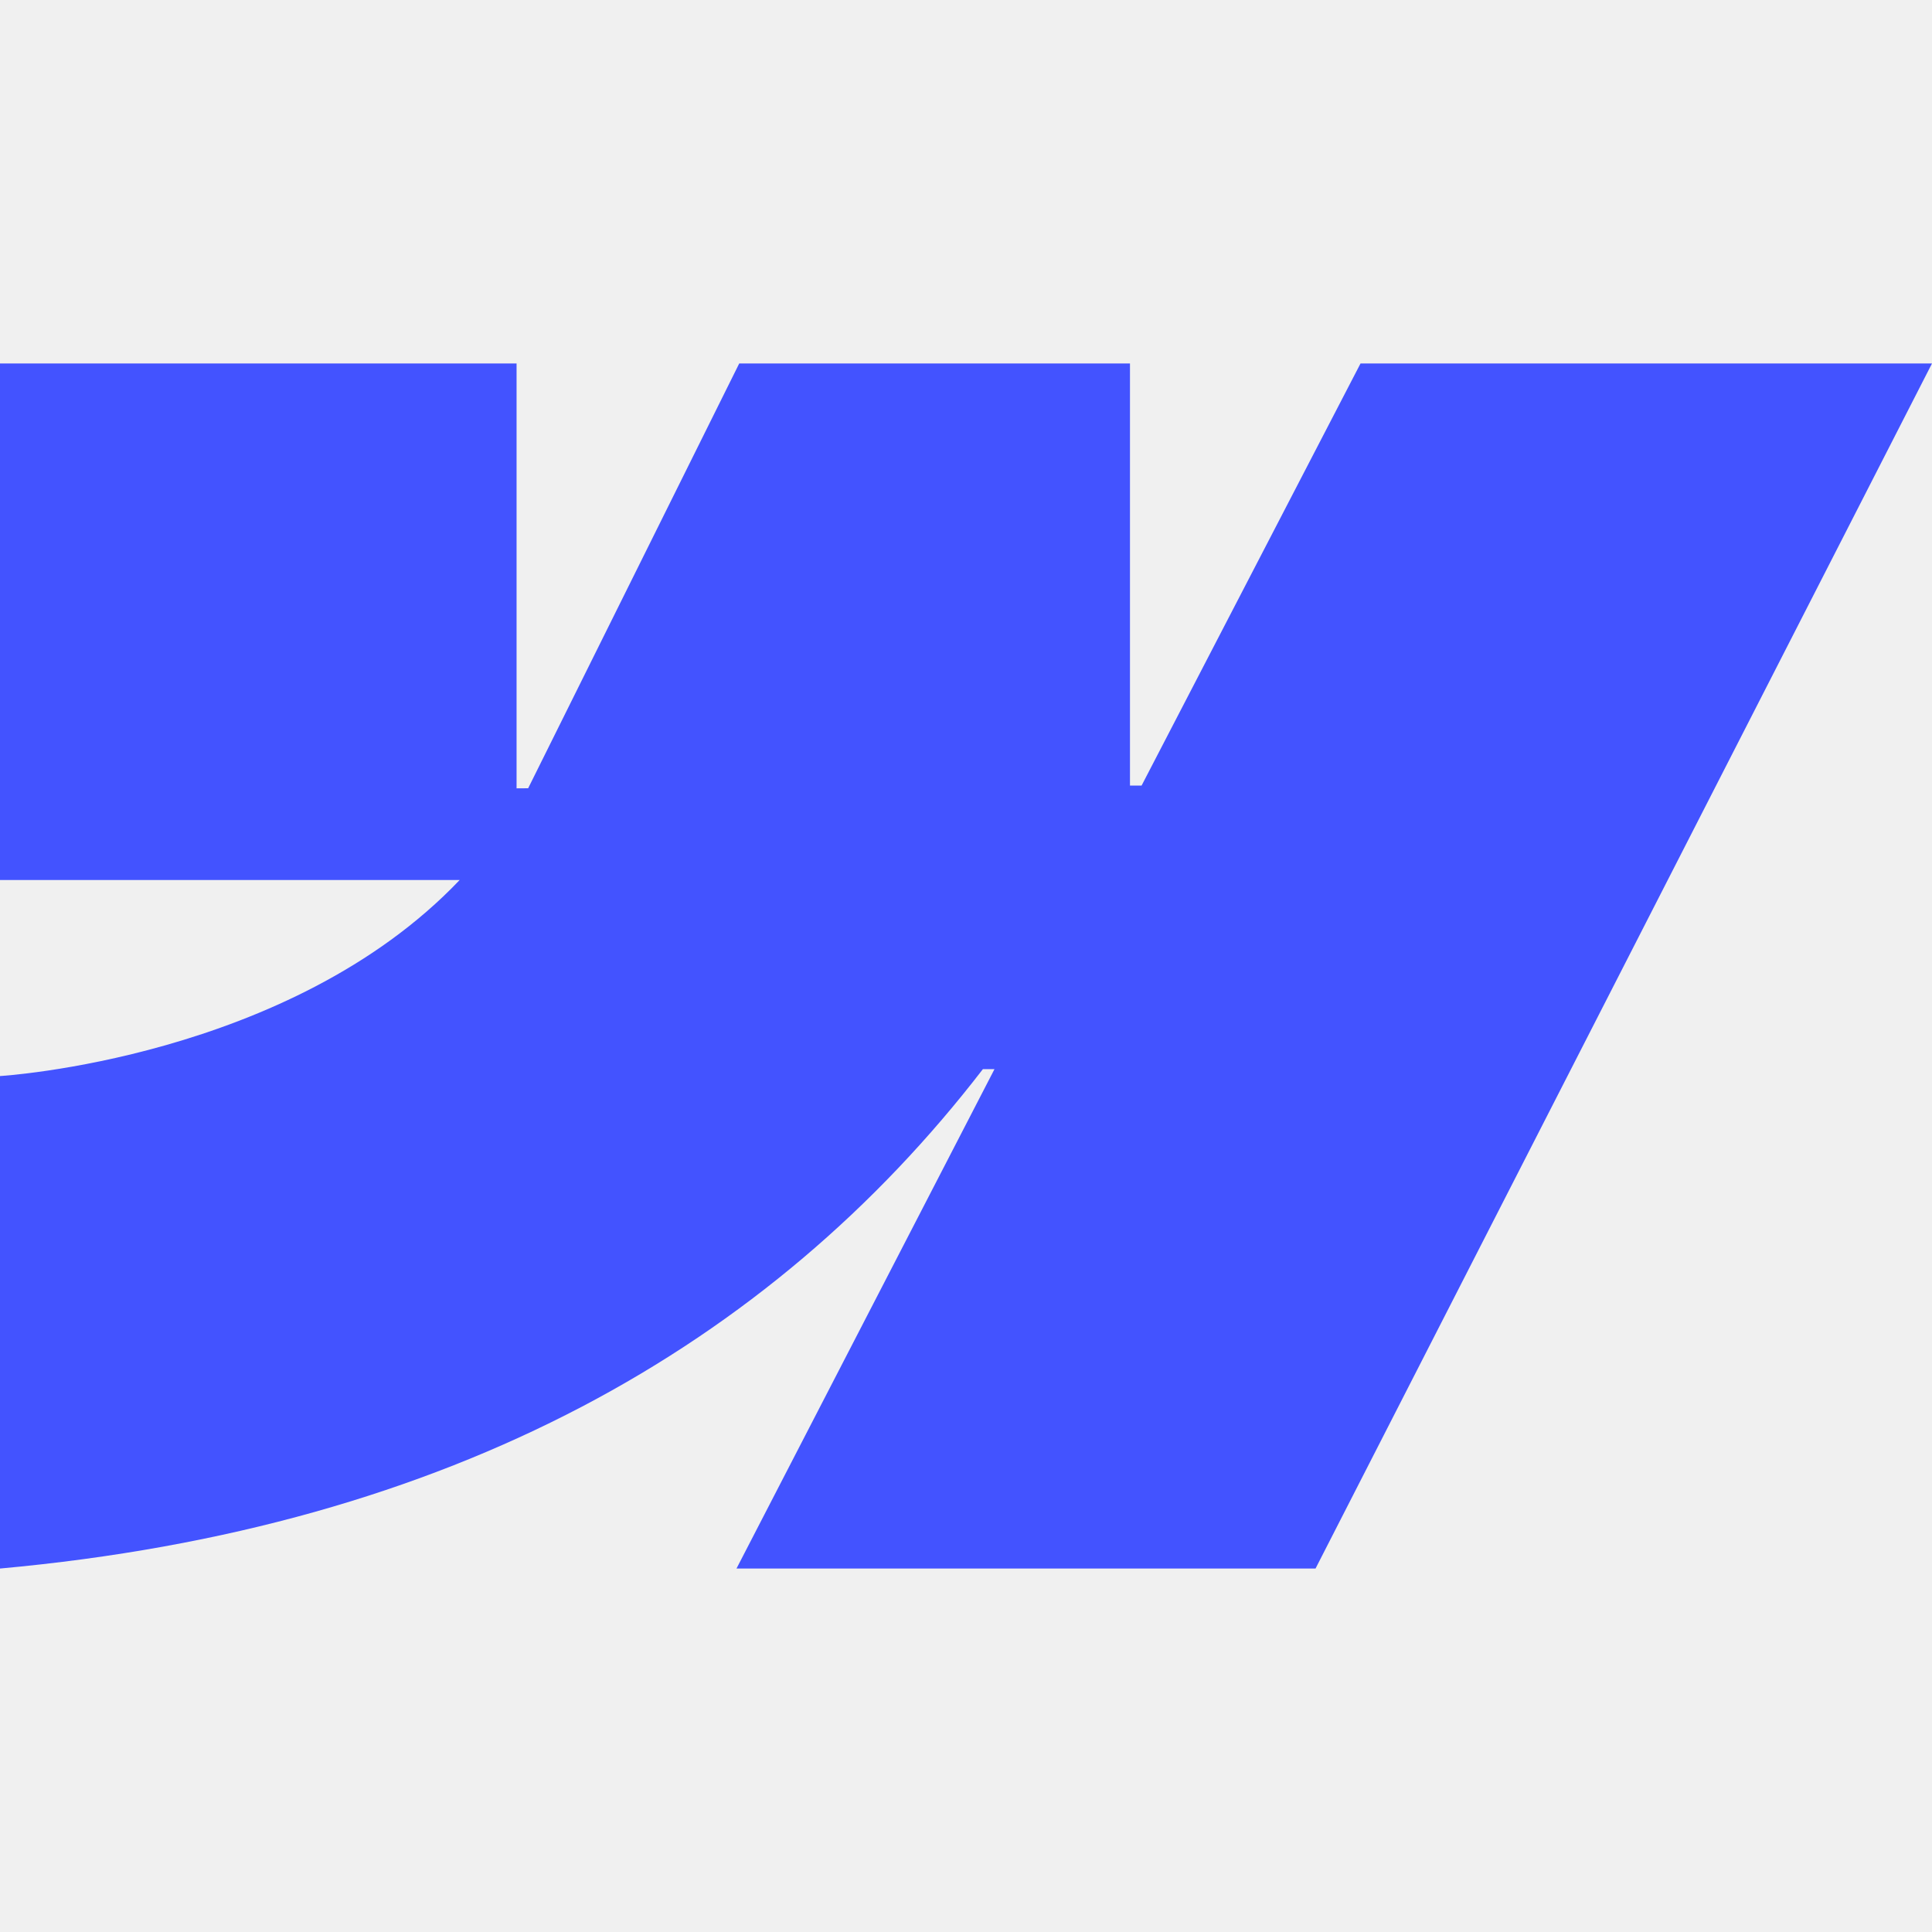
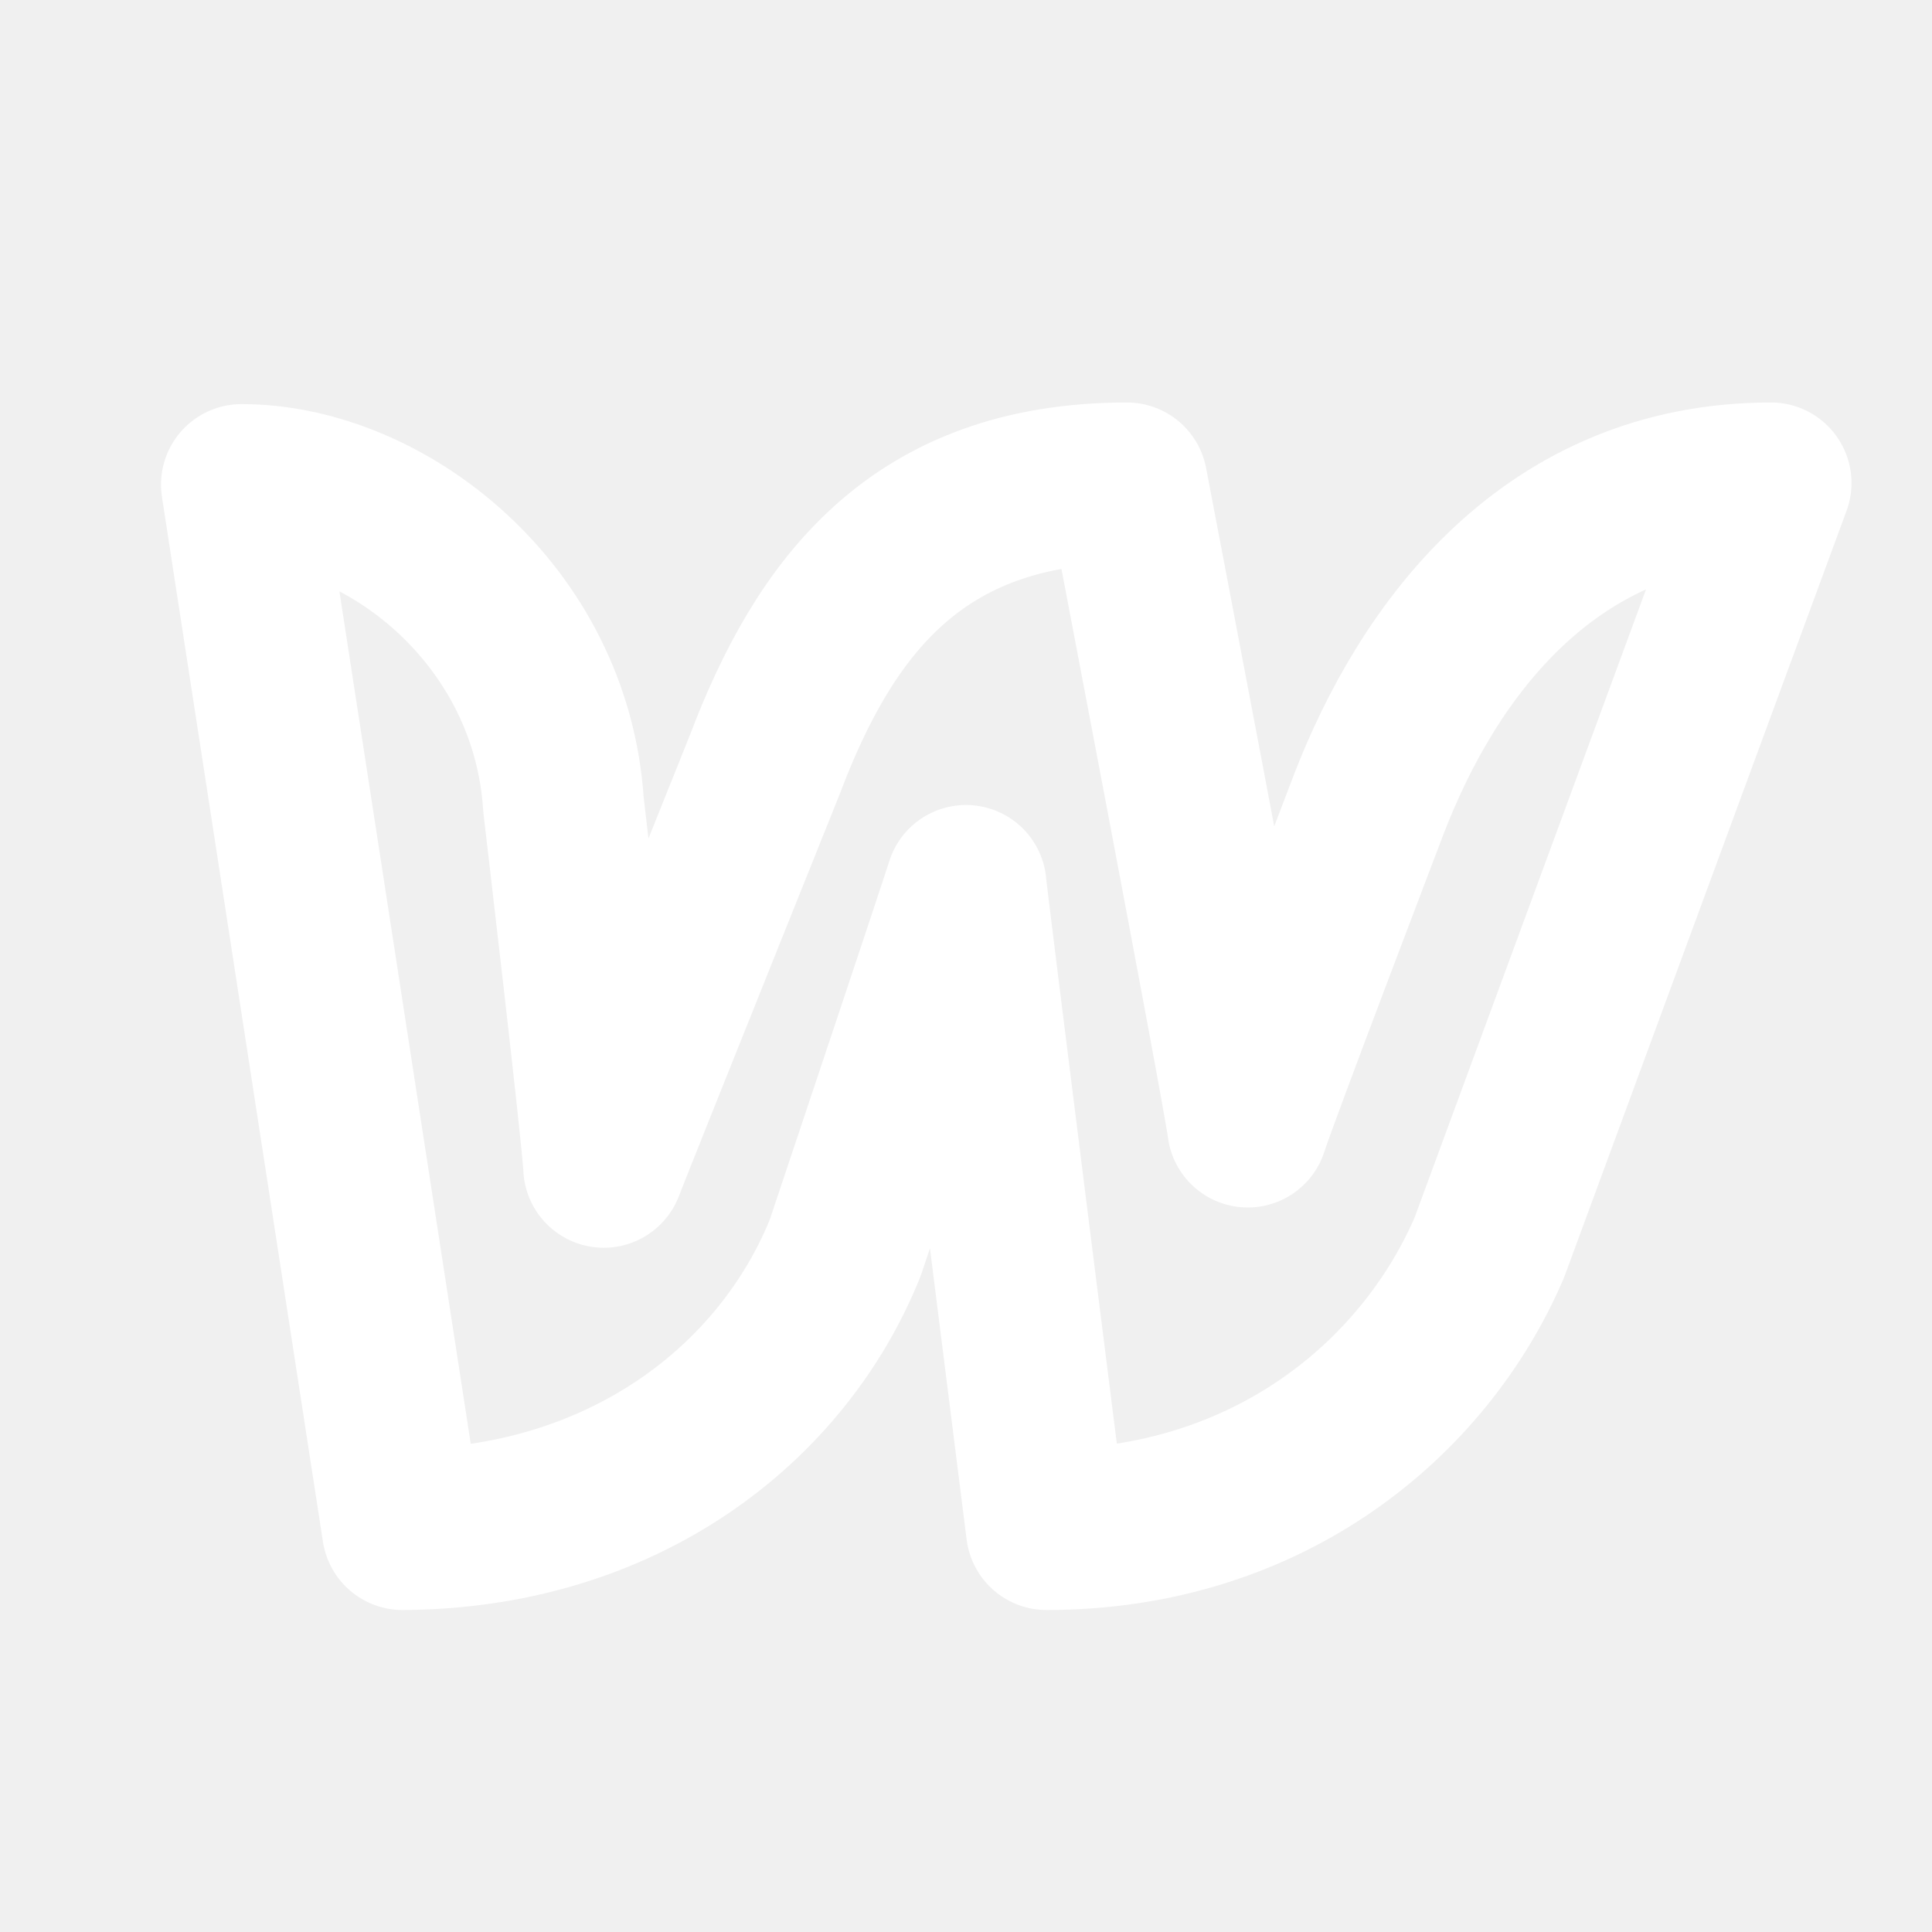
<svg xmlns="http://www.w3.org/2000/svg" width="1em" height="1em" viewBox="0 0 24 24">
-   <path fill="#4353FF" d="m24 4.515l-7.658 14.97H9.149l3.205-6.204h-.144C9.566 16.713 5.621 18.973 0 19.485v-6.118s3.596-.213 5.71-2.435H0V4.515h6.417v5.278l.144-.001l2.622-5.277h4.854v5.244h.144l2.72-5.244z" />
+   <path fill="none" stroke="#ffffff" stroke-linecap="round" stroke-linejoin="round" stroke-width="2" d="M17 10s-1.376 3.606-1.5 4c-.046-.4-1.5-8-1.5-8c-2.627 0-3.766 1.562-4.5 3.5c0 0-1.843 4.593-2 5C7.487 14.132 7 10 7 10c-.15-2.371-2.211-3.98-4-3.98L5 19c2.745-.013 4.72-1.562 5.5-3.5c0 0 1.44-4.3 1.5-4.5c.013.18 1 8 1 8c2.758 0 4.694-1.626 5.5-3.5L22 6c-2.732 0-4.253 2.055-5 4" />
</svg>
